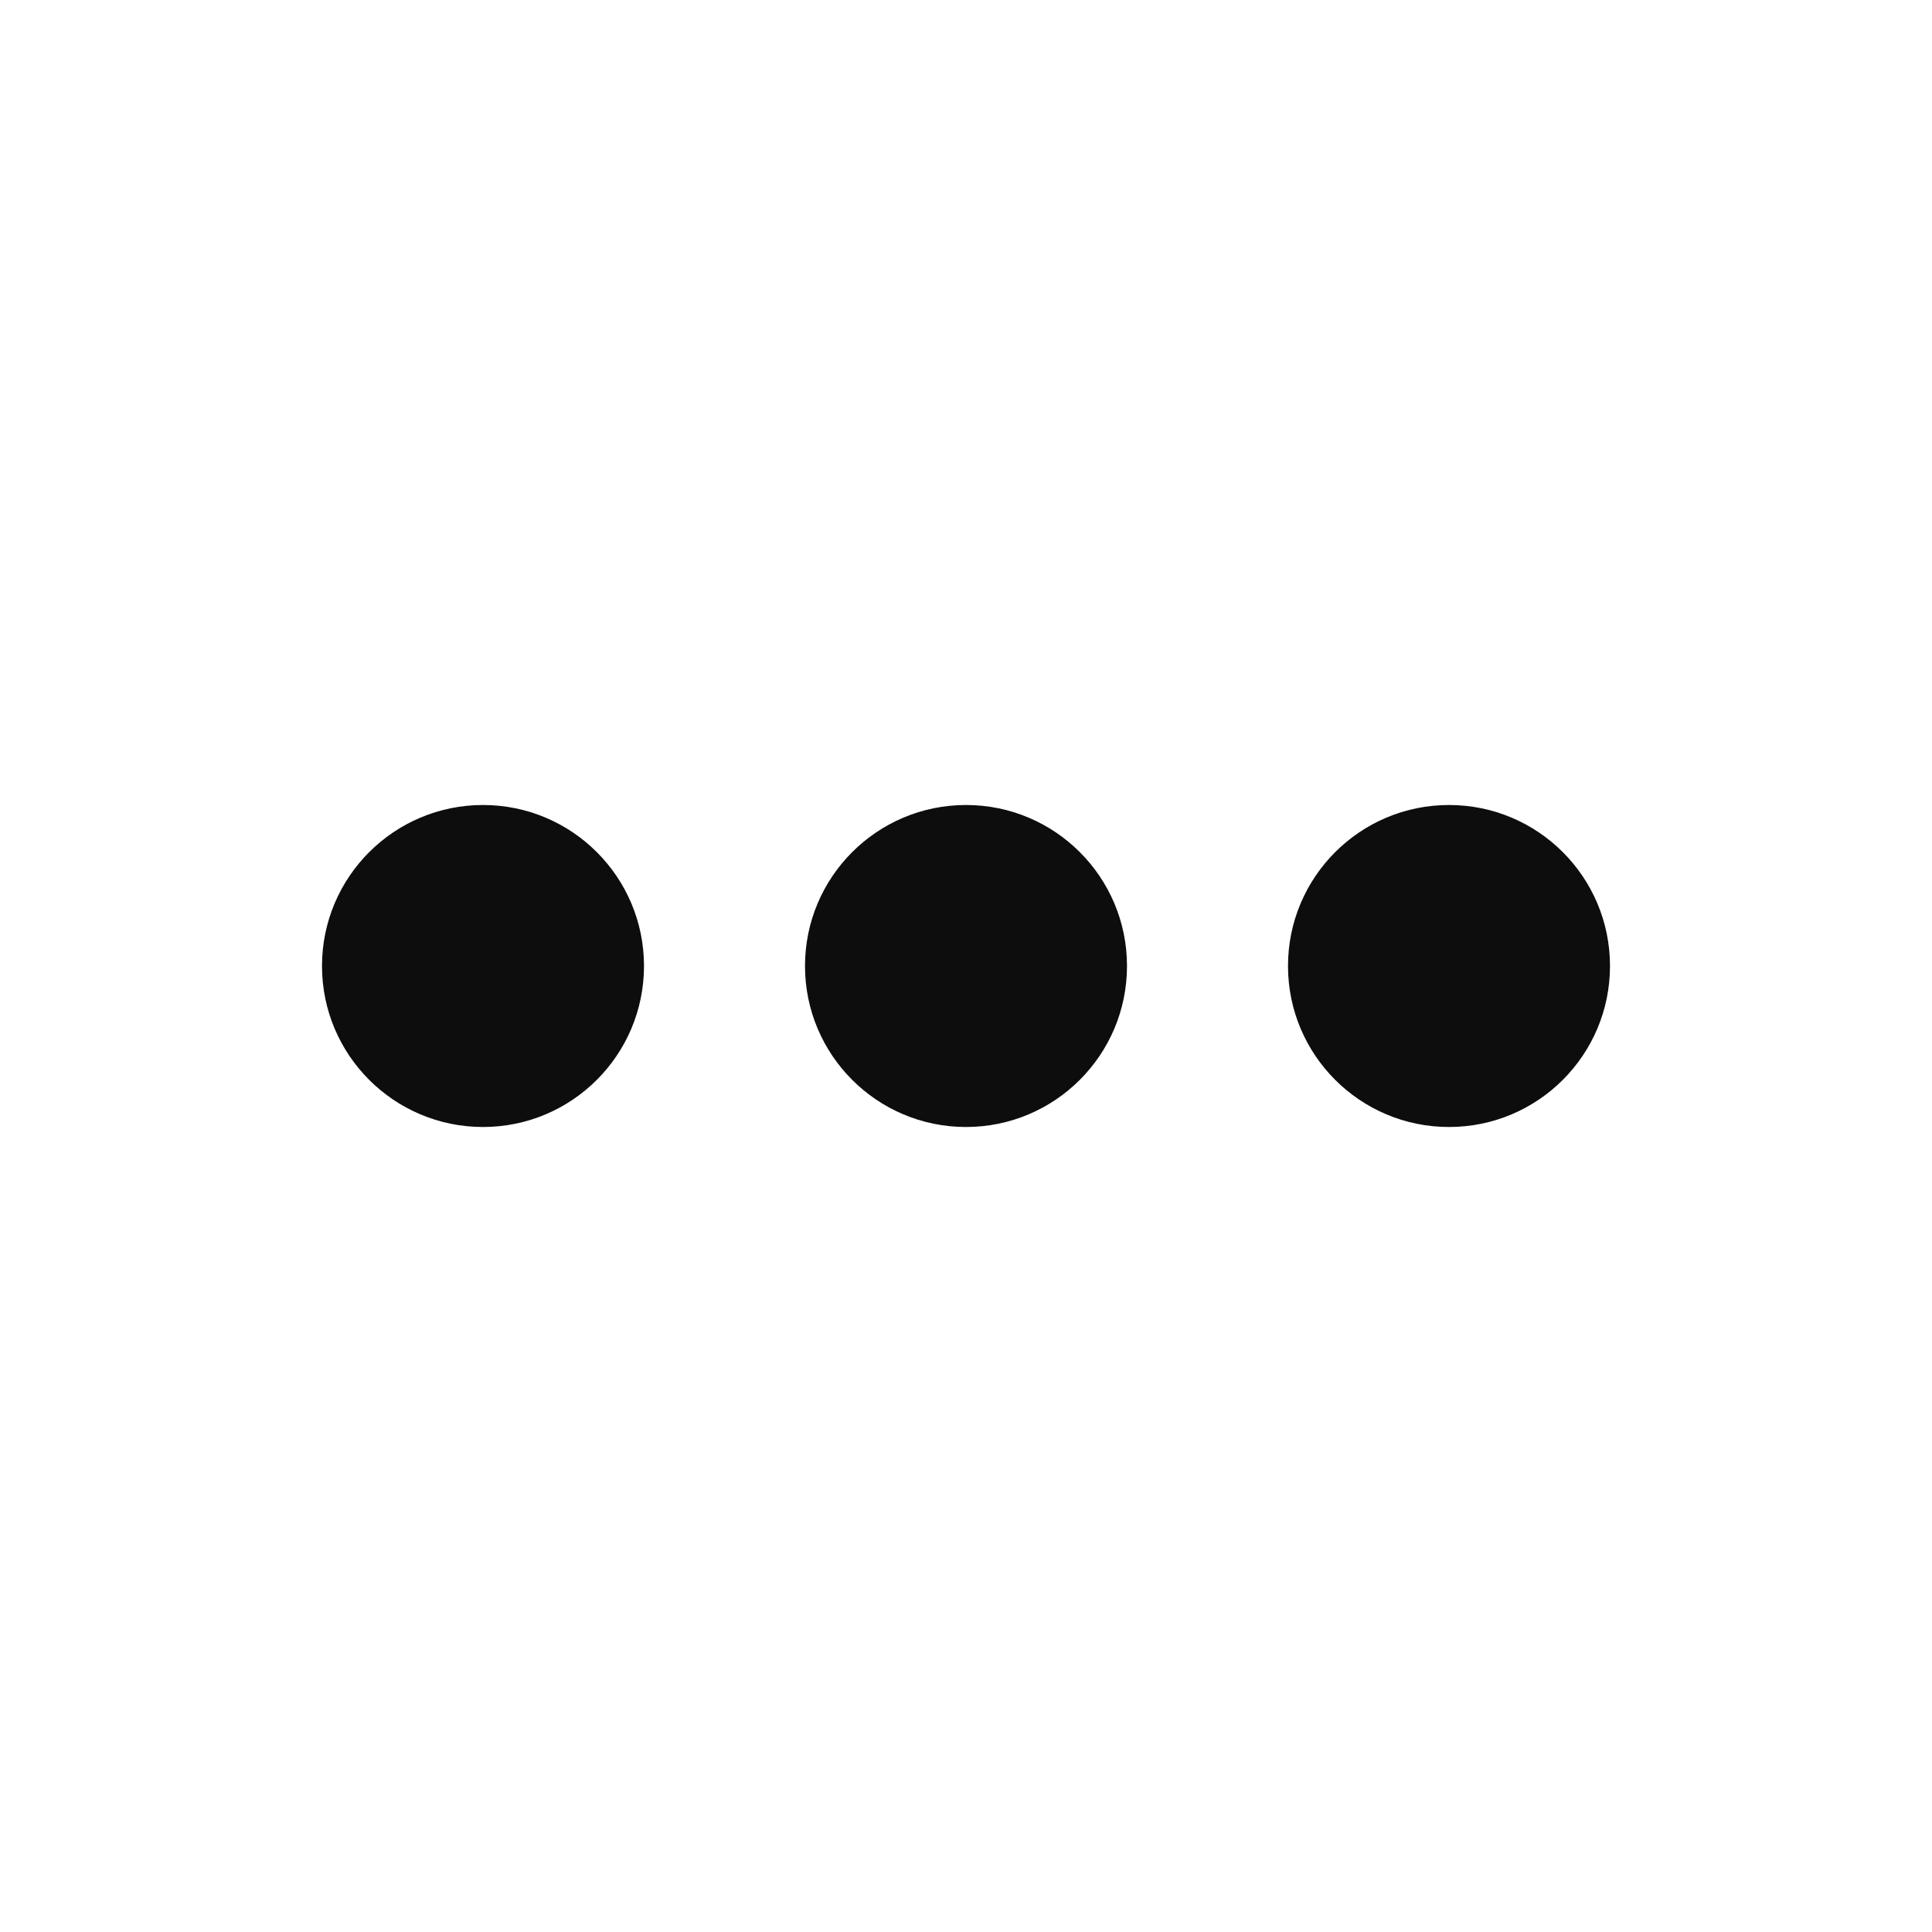
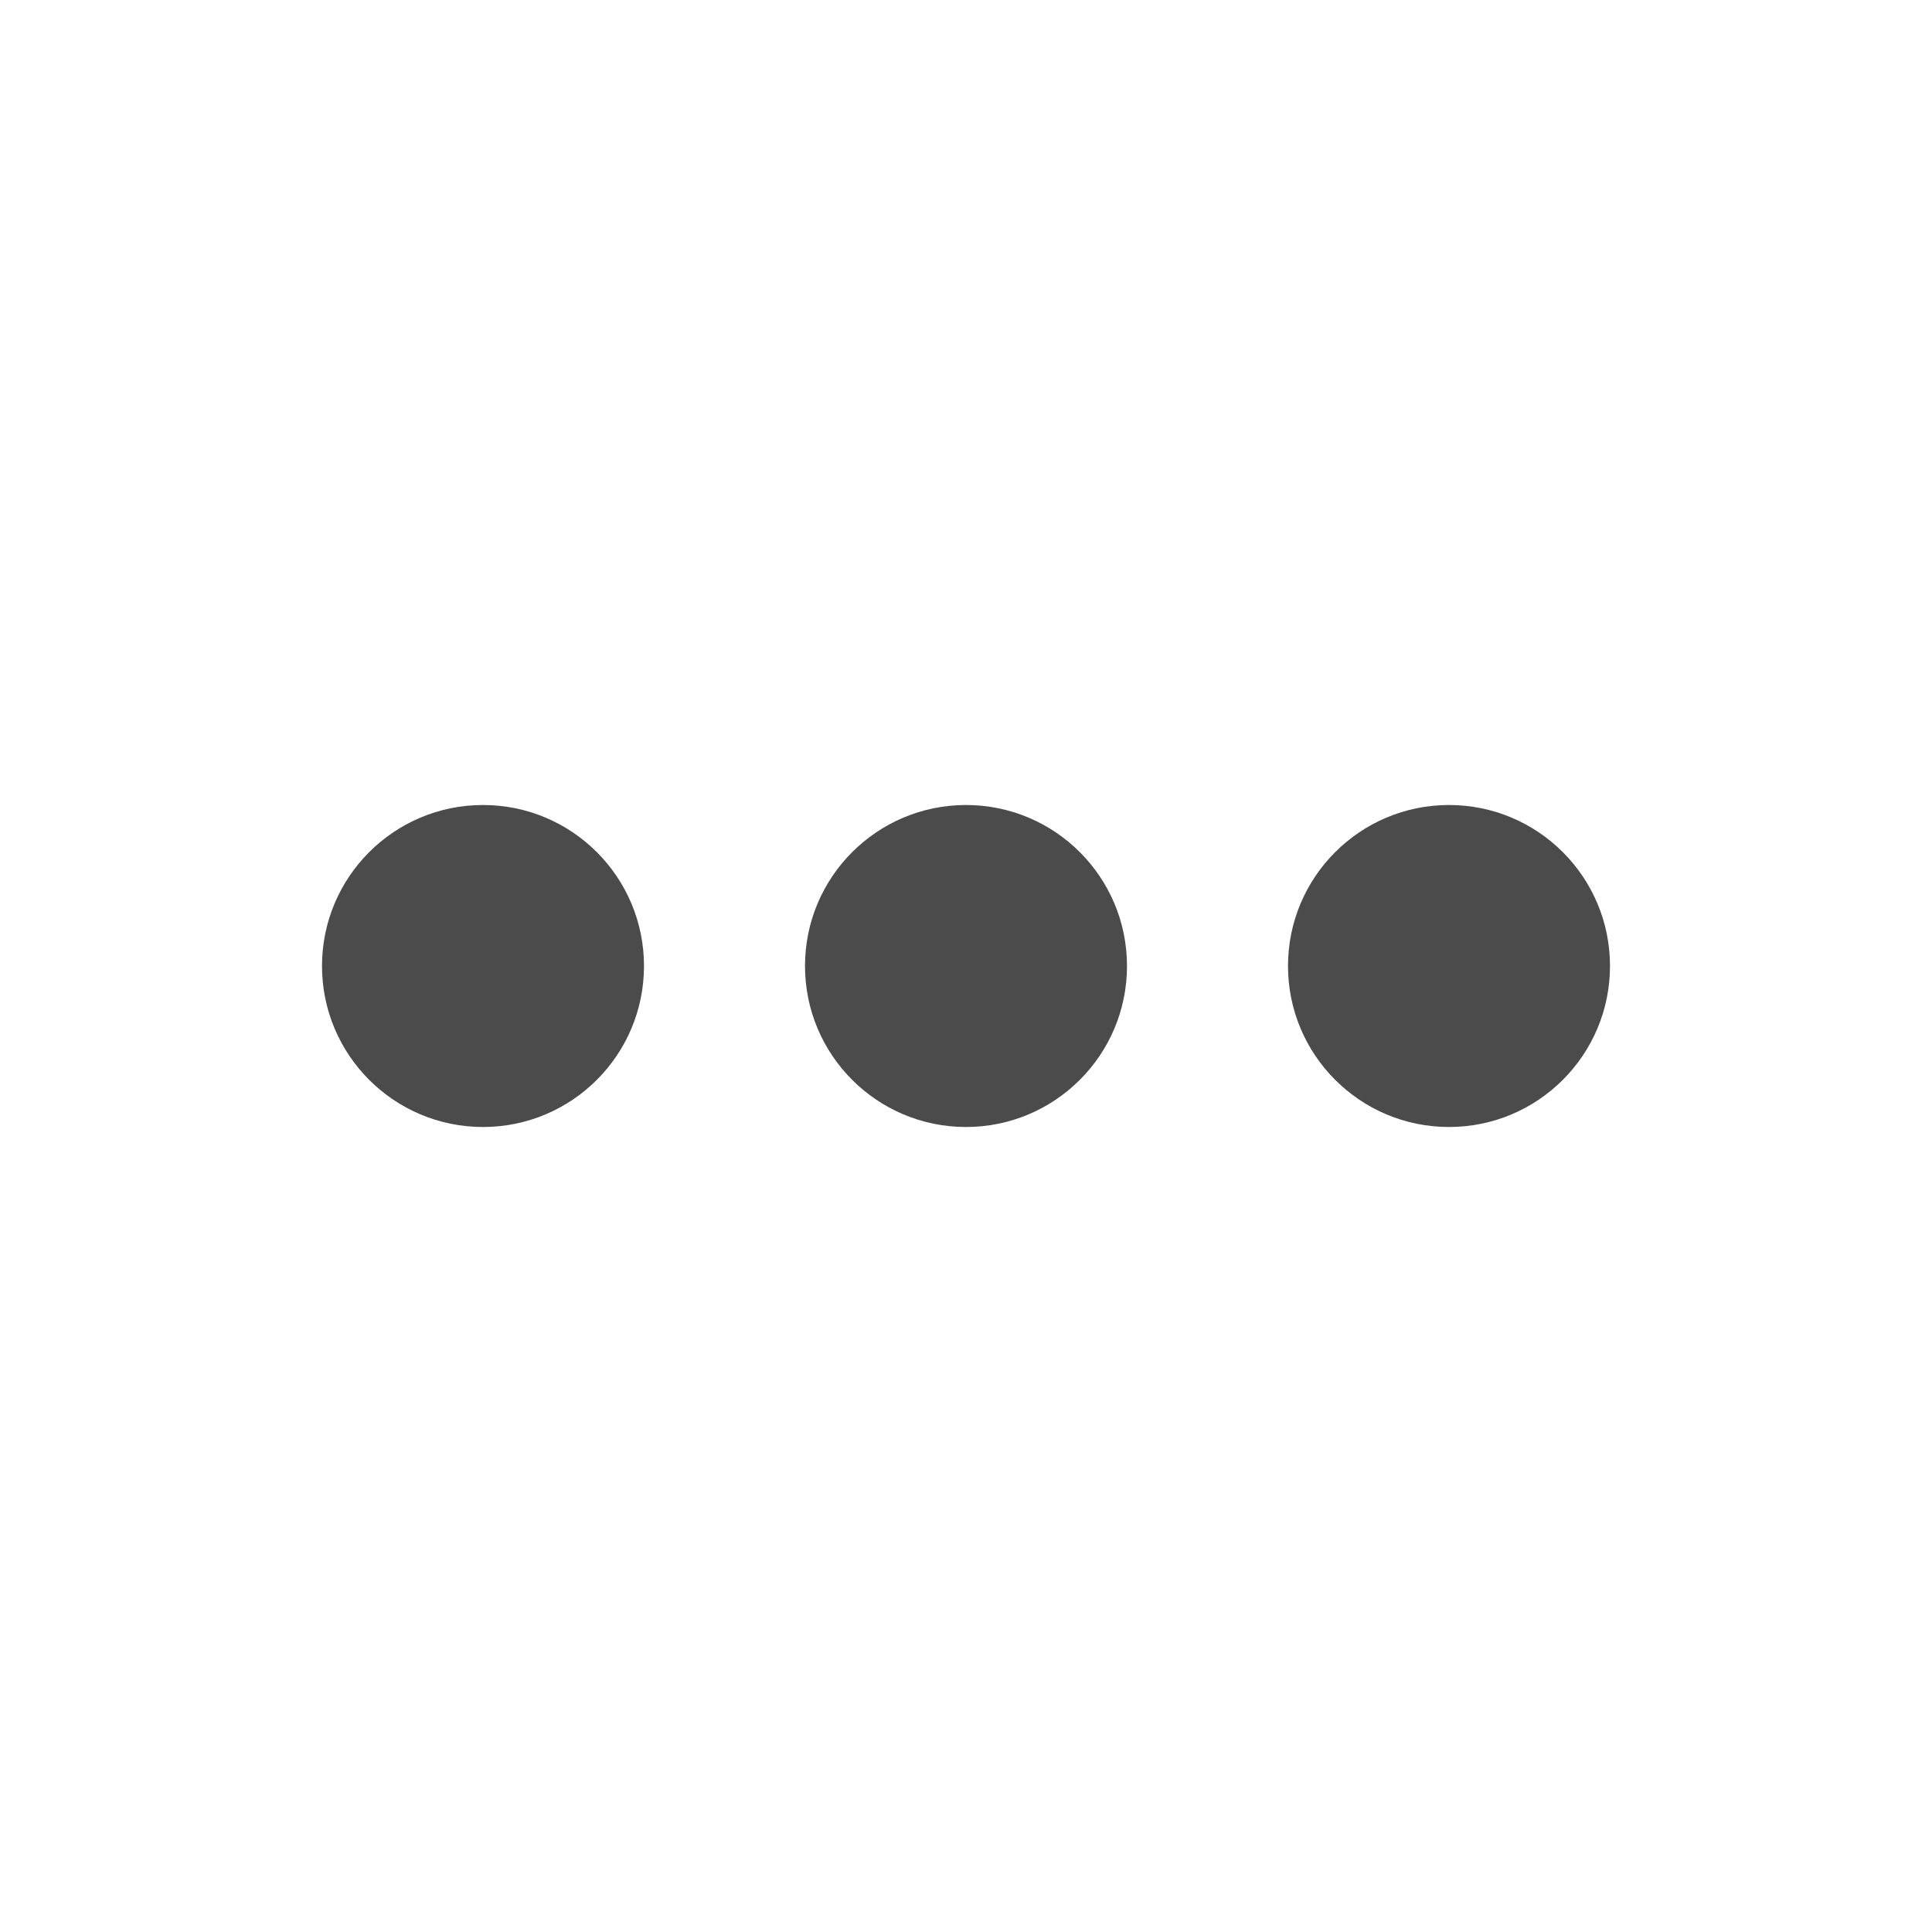
- <svg xmlns="http://www.w3.org/2000/svg" width="24px" height="24px" viewBox="0 0 24 24" fill="none">
-   <path d="M12 14a2 2 0 1 0 0-4 2 2 0 0 0 0 4zm-6 0a2 2 0 1 0 0-4 2 2 0 0 0 0 4zm12 0a2 2 0 1 0 0-4 2 2 0 0 0 0 4z" fill="#0D0D0D" />
+ <svg xmlns="http://www.w3.org/2000/svg" width="24px" height="24px" viewBox="0 0 24 24" fill="#4B4B4B">
+   <path d="M12 14a2 2 0 1 0 0-4 2 2 0 0 0 0 4zm-6 0a2 2 0 1 0 0-4 2 2 0 0 0 0 4zm12 0a2 2 0 1 0 0-4 2 2 0 0 0 0 4z" fill="current" />
</svg>
